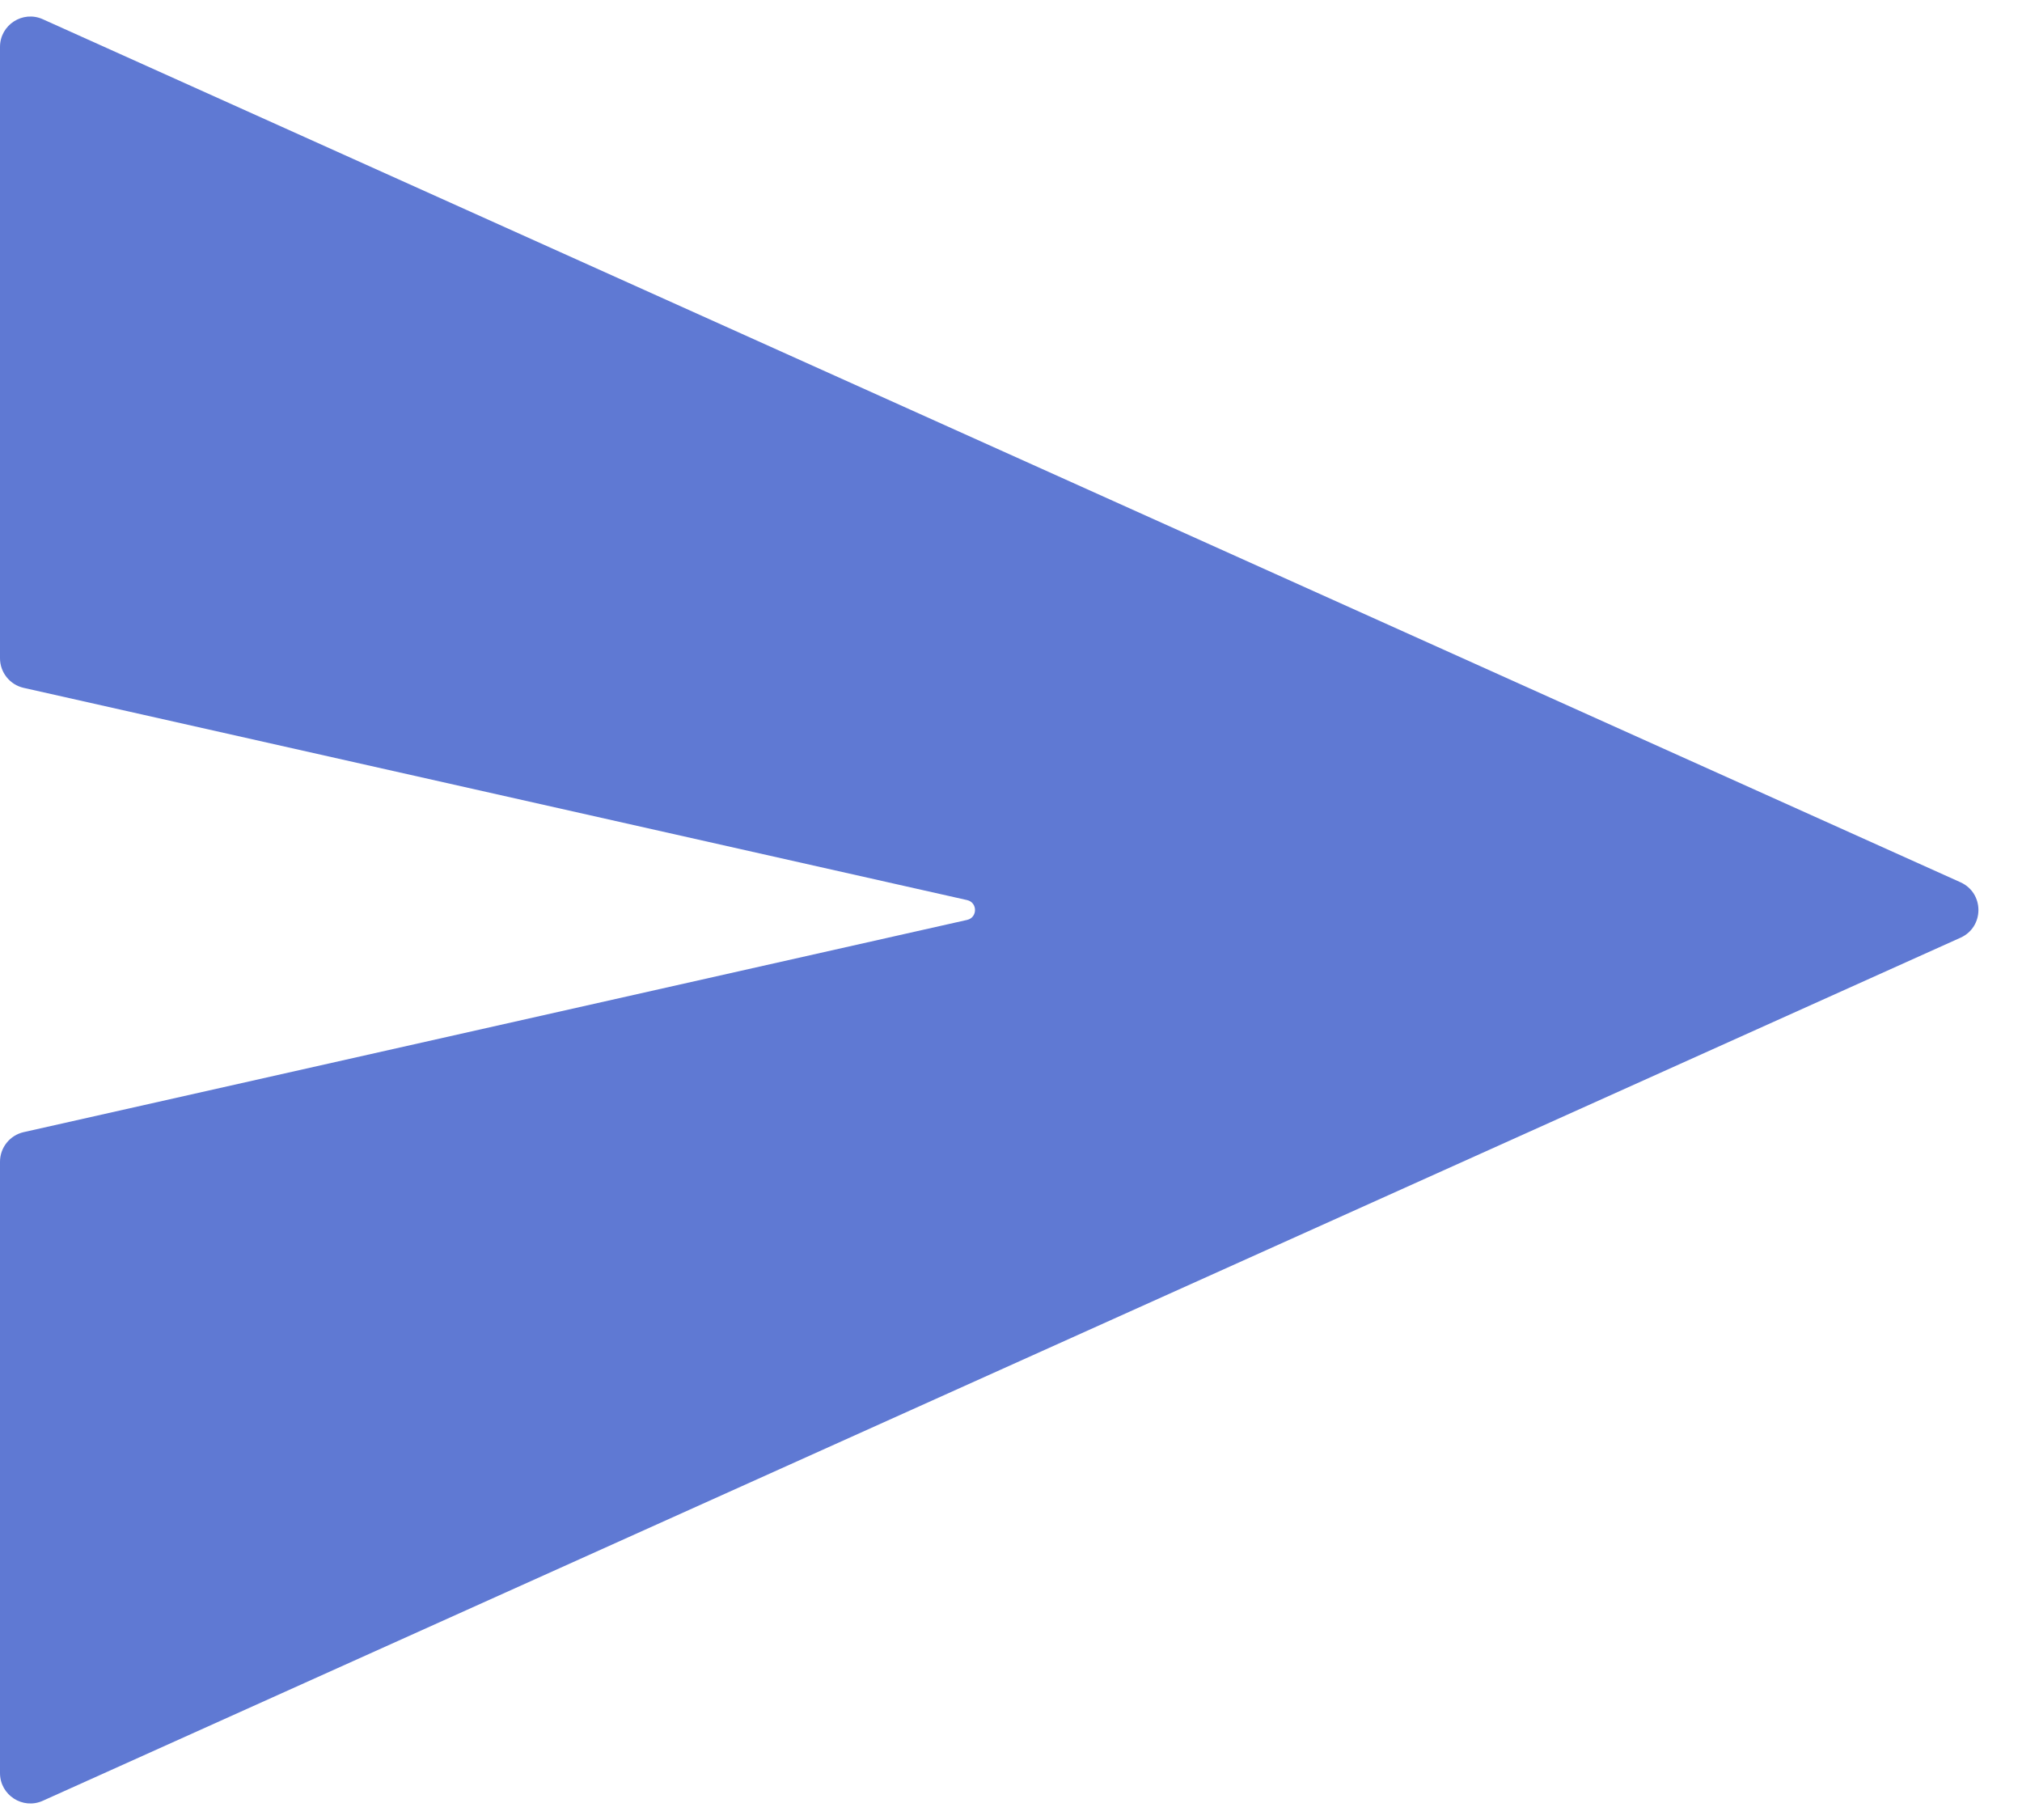
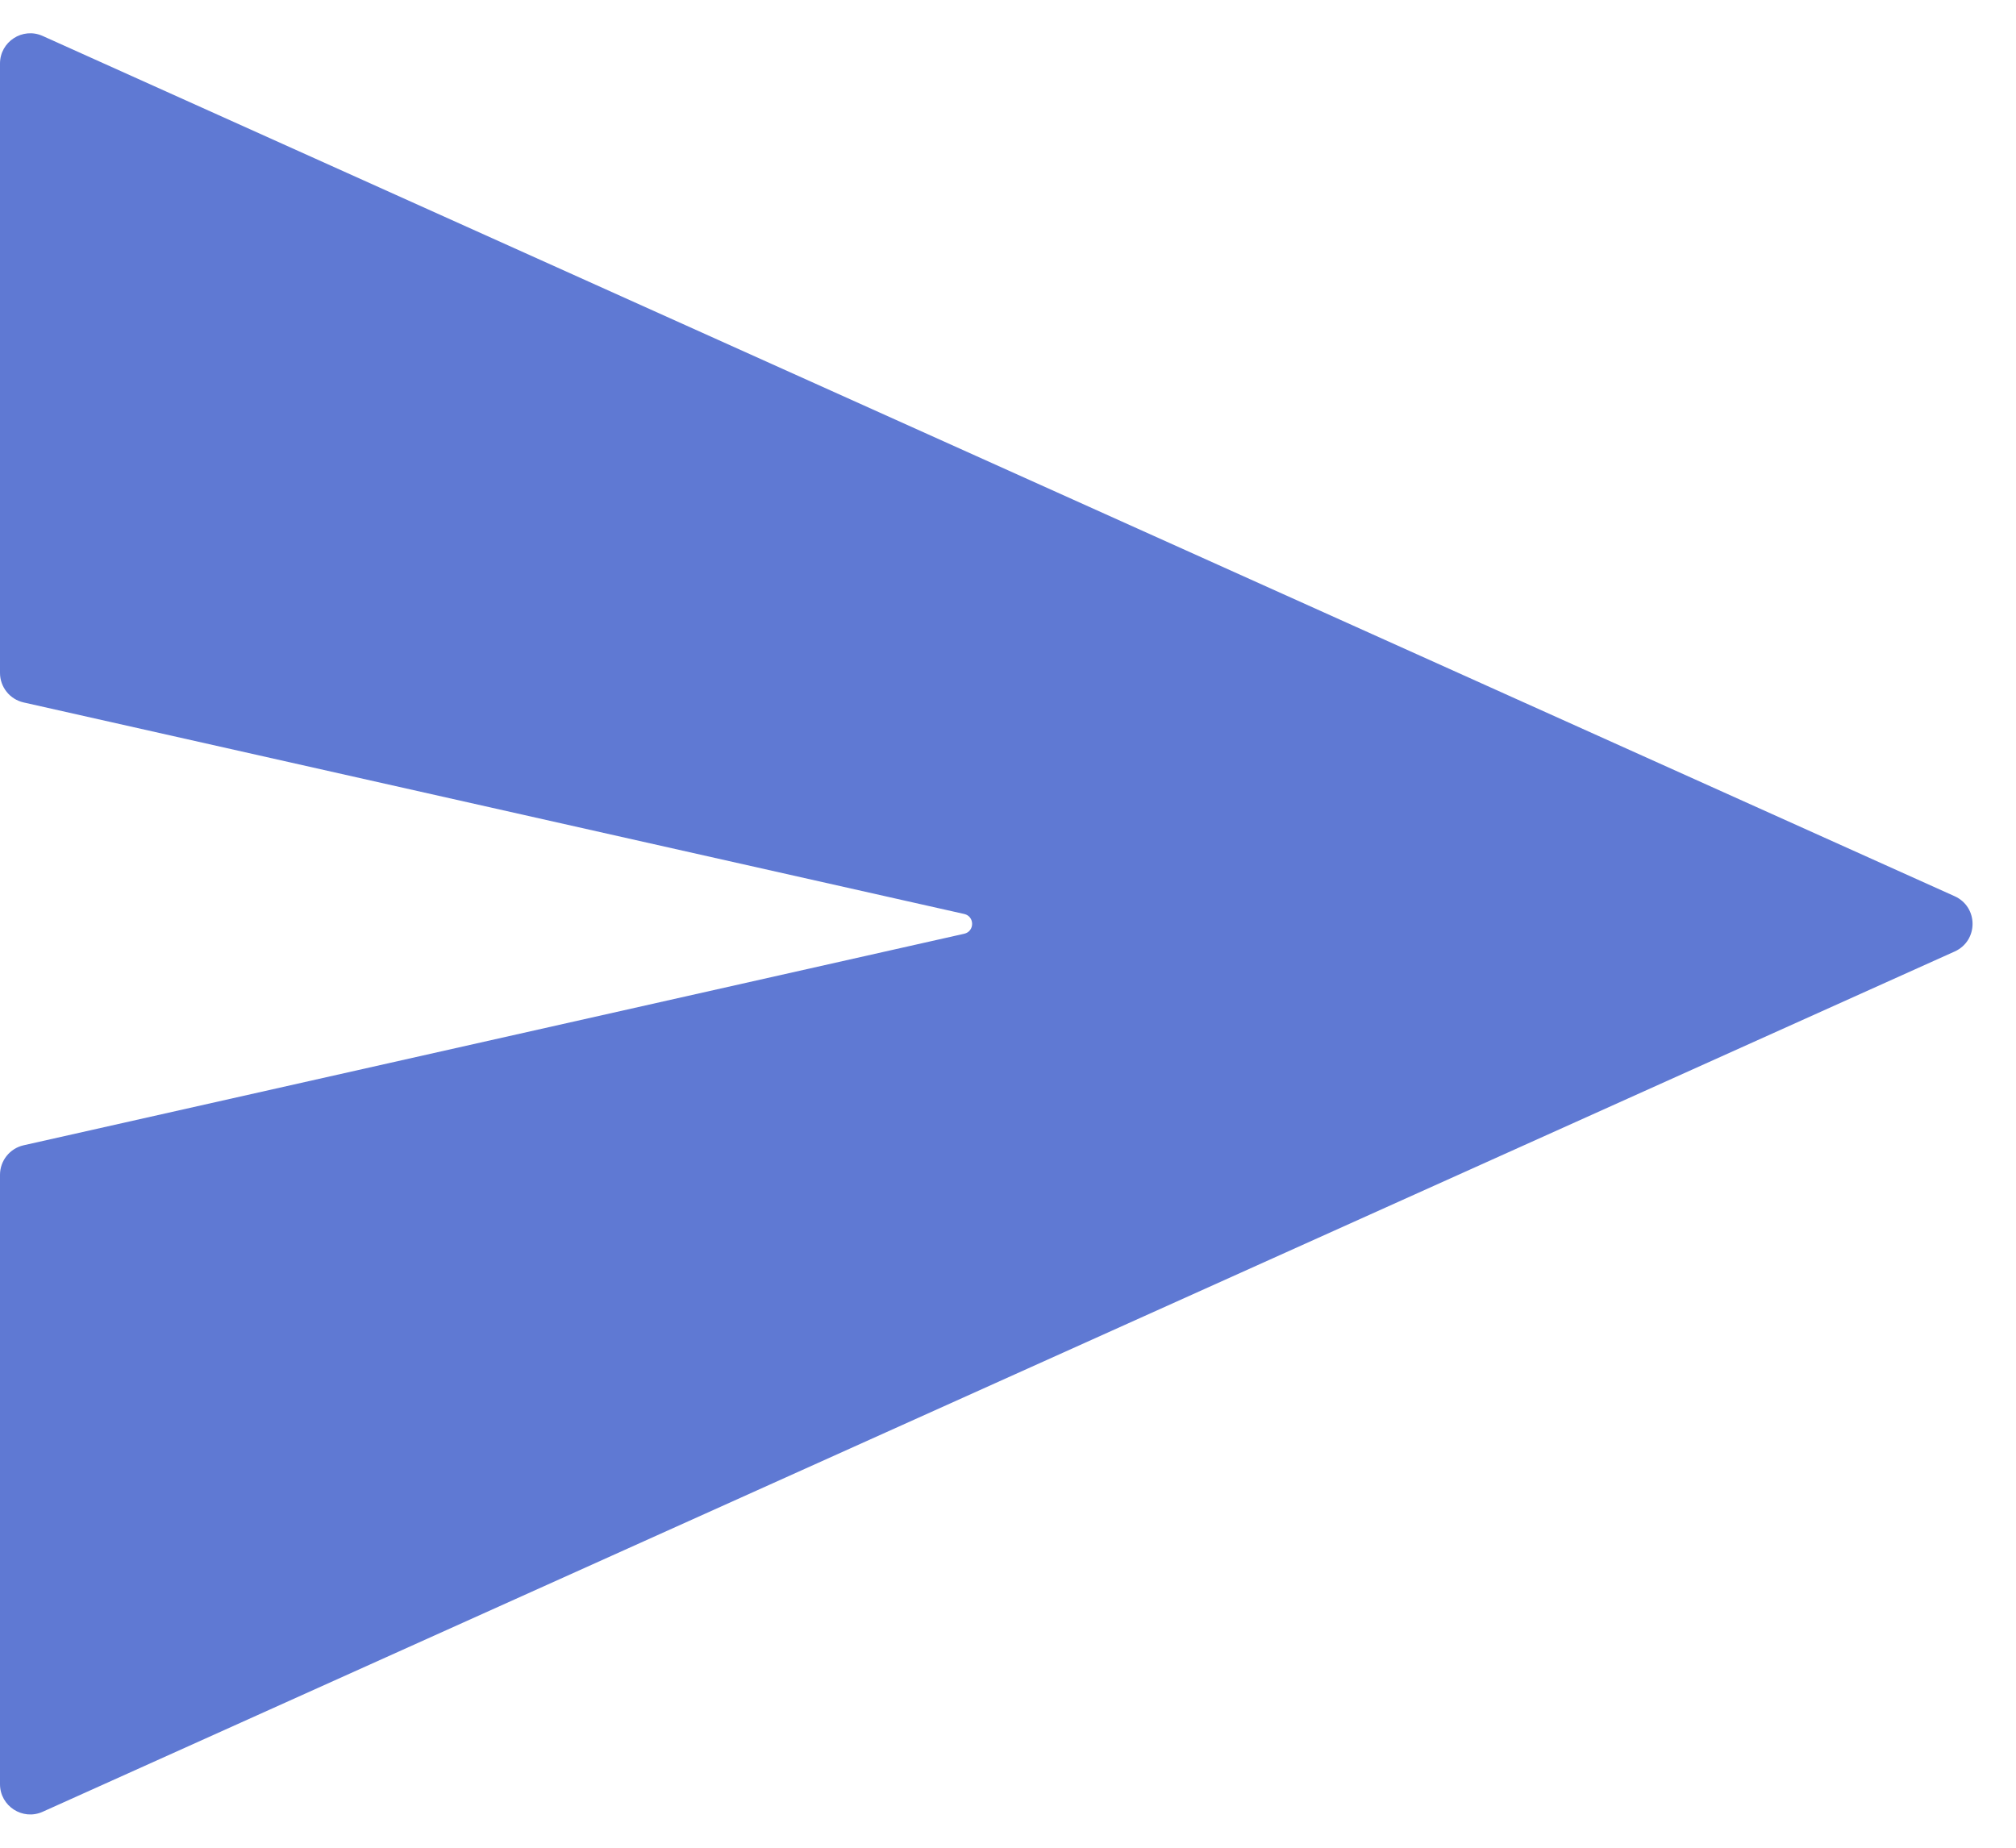
- <svg xmlns="http://www.w3.org/2000/svg" width="20" height="18" viewBox="0 0 20 18" fill="none">
+ <svg xmlns="http://www.w3.org/2000/svg" width="24" height="22" viewBox="0 0 20 18" fill="none">
  <path d="M19.392 8.726C19.628 8.833 19.628 9.167 19.392 9.274L0.423 17.81C0.225 17.899 0 17.754 0 17.536V11.49C0 11.35 0.097 11.228 0.234 11.197L9.566 9.098C9.67 9.074 9.67 8.926 9.566 8.902L0.234 6.803C0.097 6.772 0 6.65 0 6.51V0.464C0 0.246 0.225 0.101 0.423 0.19L19.392 8.726Z" fill="#5F79D3" />
</svg>
